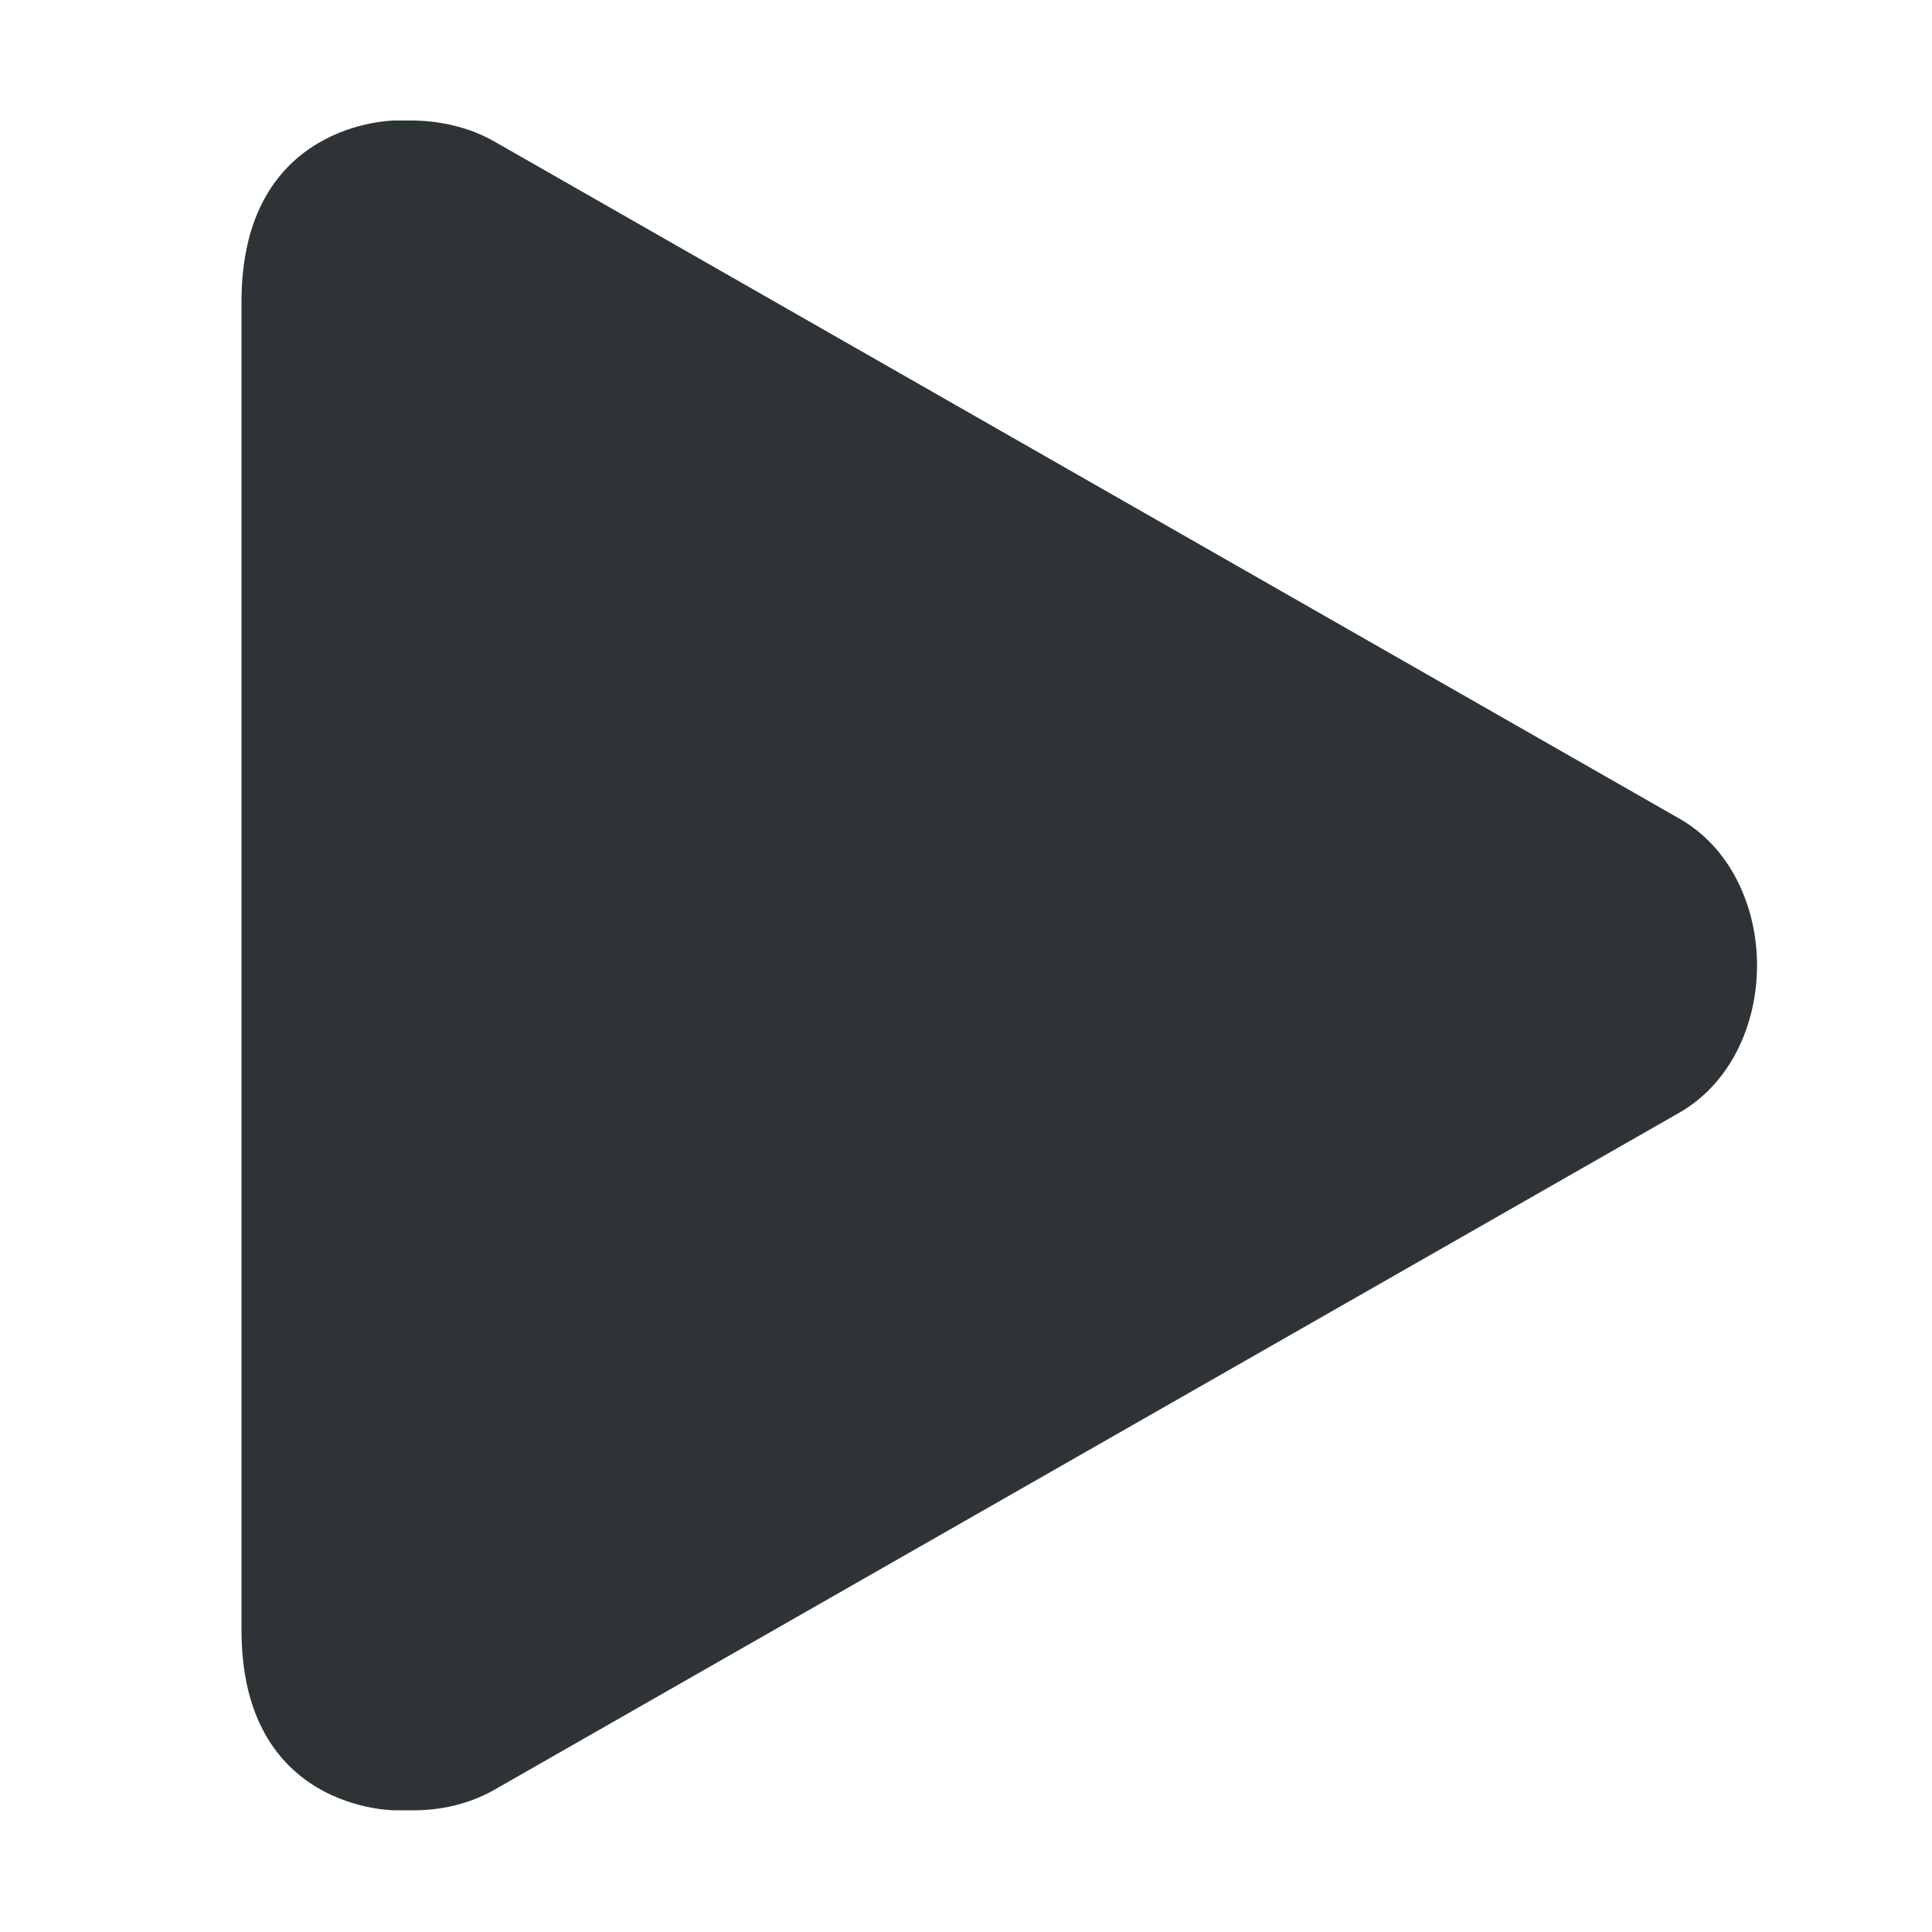
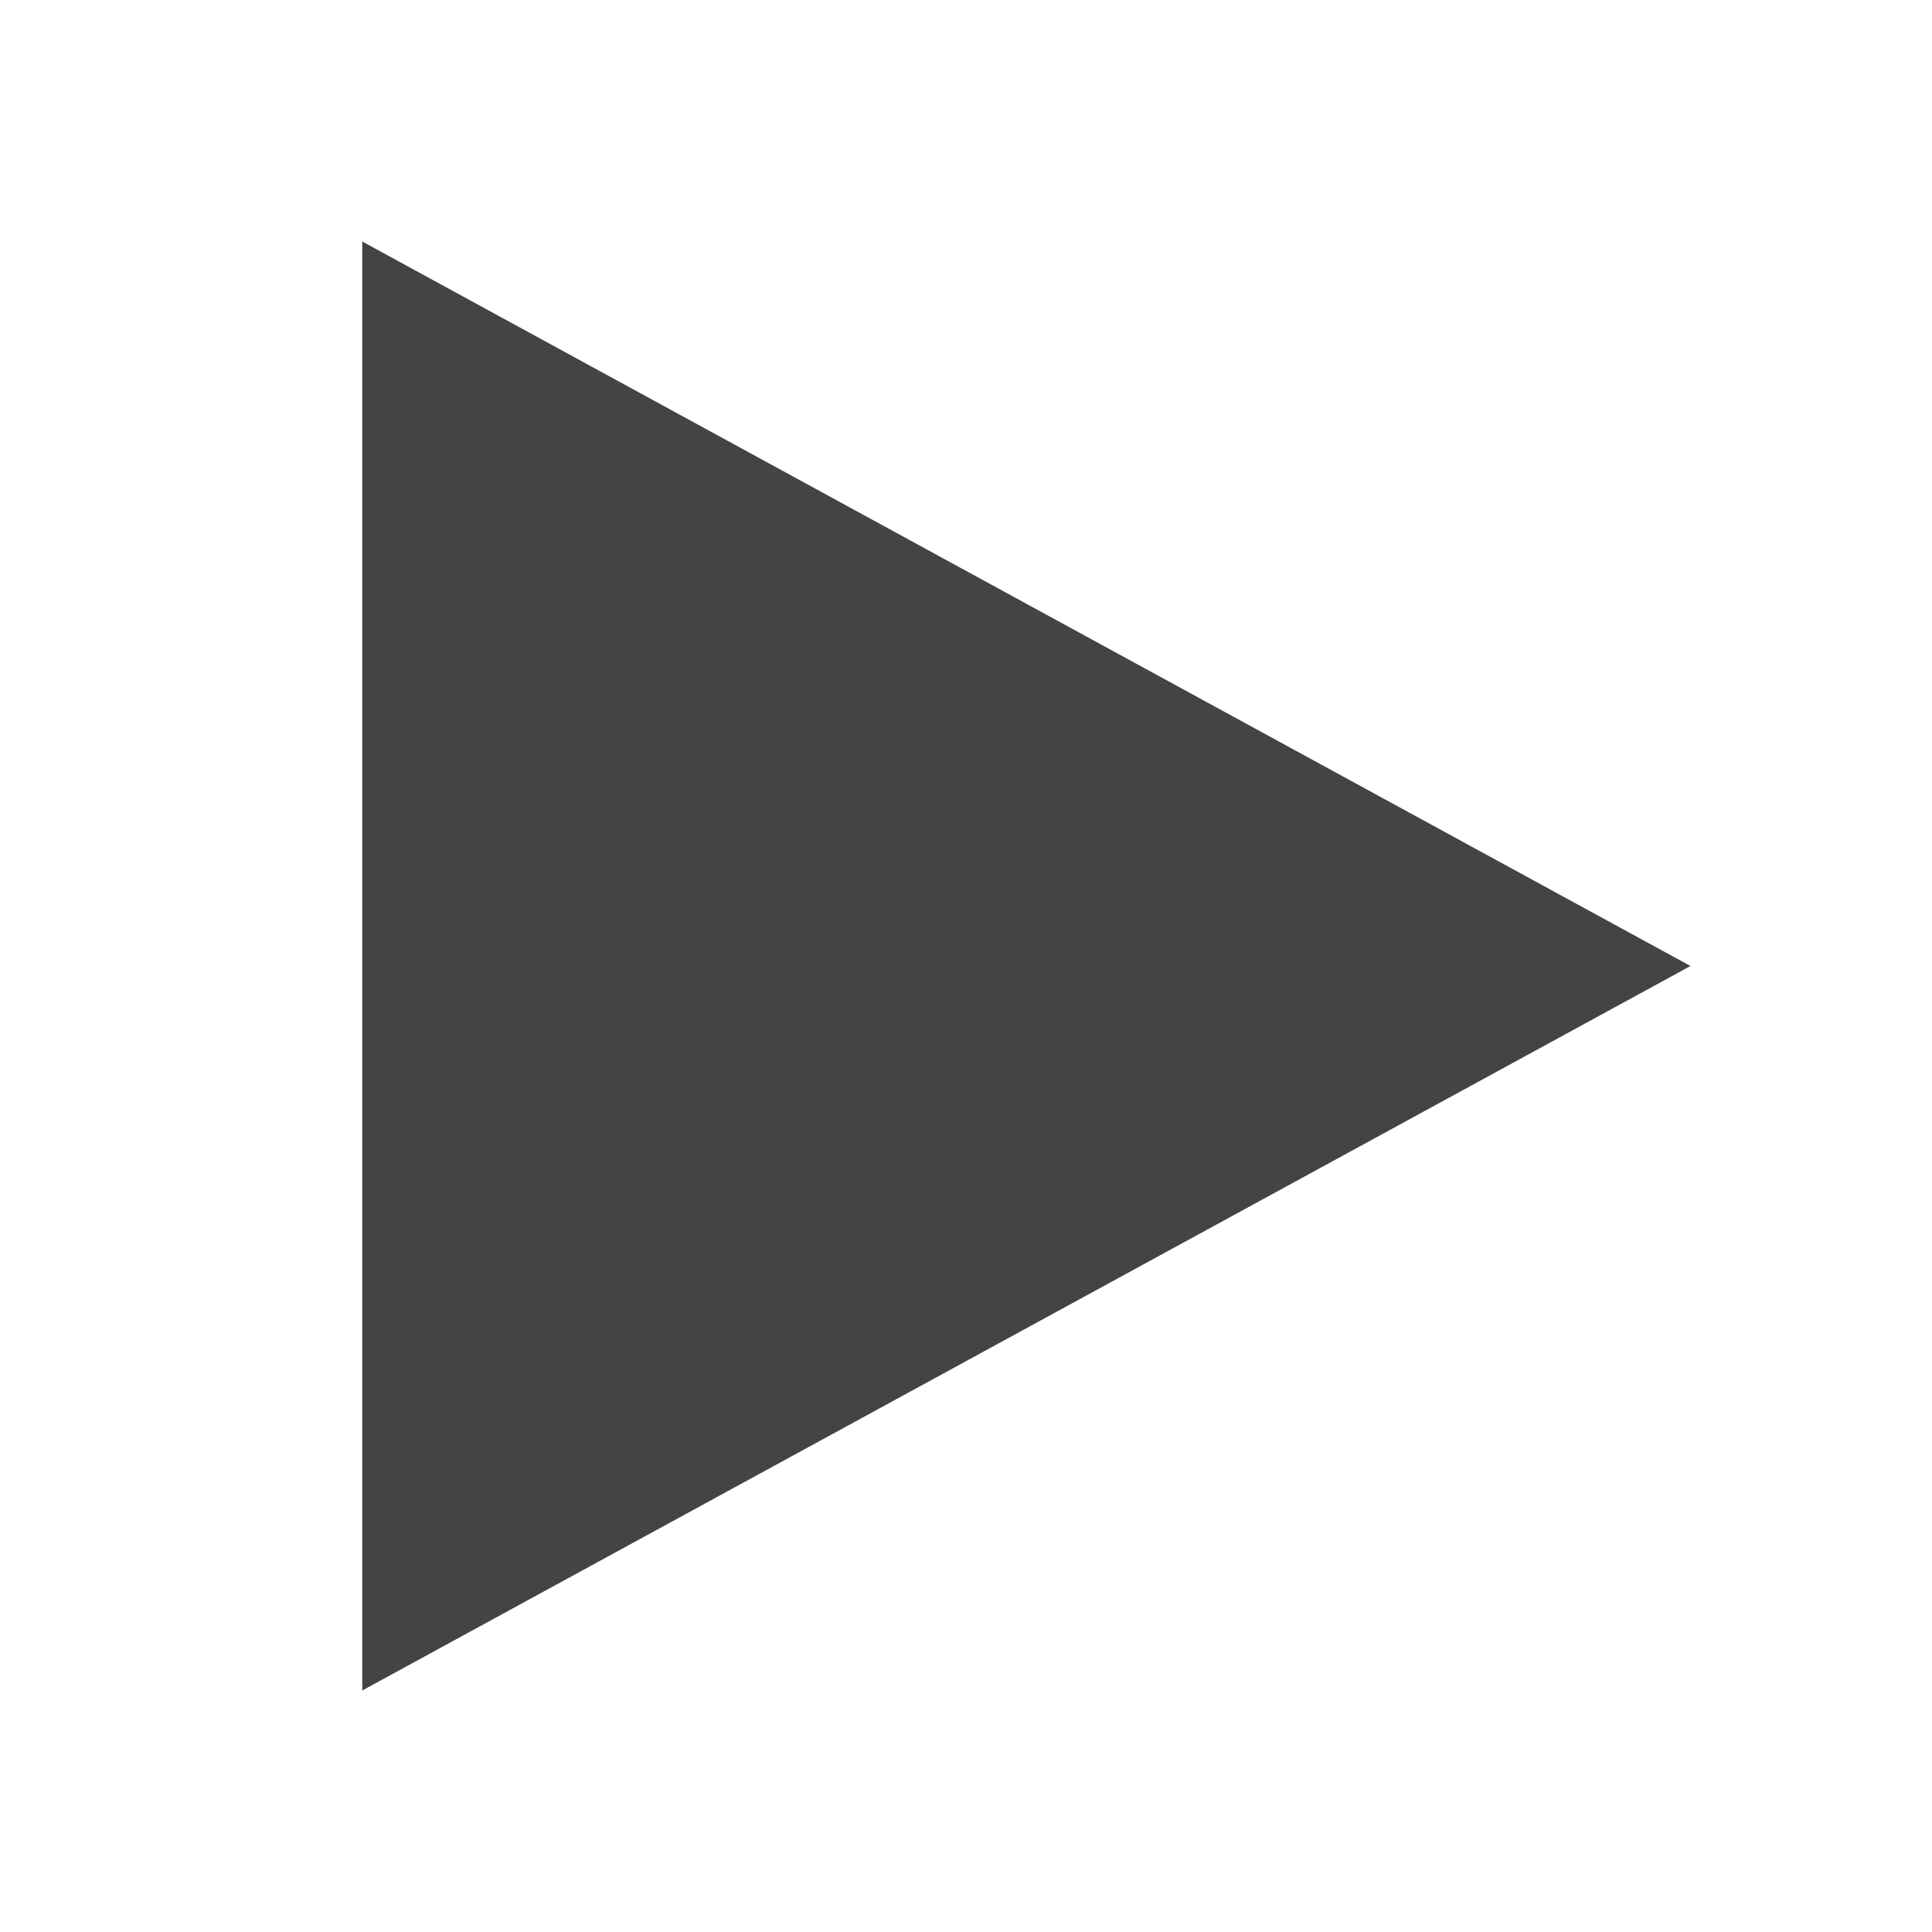
- <svg xmlns="http://www.w3.org/2000/svg" height="16px" viewBox="0 0 16 16" width="16px">
-   <path d="m 2 2.5 v 11 c 0 1.5 1.27 1.492 1.27 1.492 h 0.129 c 0.246 0.004 0.488 -0.051 0.699 -0.172 l 9.797 -5.598 c 0.434 -0.242 0.656 -0.734 0.656 -1.227 c 0 -0.492 -0.223 -0.984 -0.656 -1.223 l -9.797 -5.598 c -0.211 -0.121 -0.453 -0.176 -0.699 -0.176 h -0.129 s -1.27 0 -1.27 1.5 z m 0 0" fill="#2e3436" />
+ <svg xmlns="http://www.w3.org/2000/svg" width="16" height="16" version="1.1">
+   <defs>
+     <style id="current-color-scheme" type="text/css">
+    .ColorScheme-Text { color:#444444; } .ColorScheme-Highlight { color:#4285f4; } .ColorScheme-NeutralText { color:#ff9800; } .ColorScheme-PositiveText { color:#4caf50; } .ColorScheme-NegativeText { color:#f44336; }
+   </style>
+   </defs>
+   <path style="fill:currentColor" class="ColorScheme-Text" d="M 3,2 V 14 L 14,8 Z" />
</svg>
